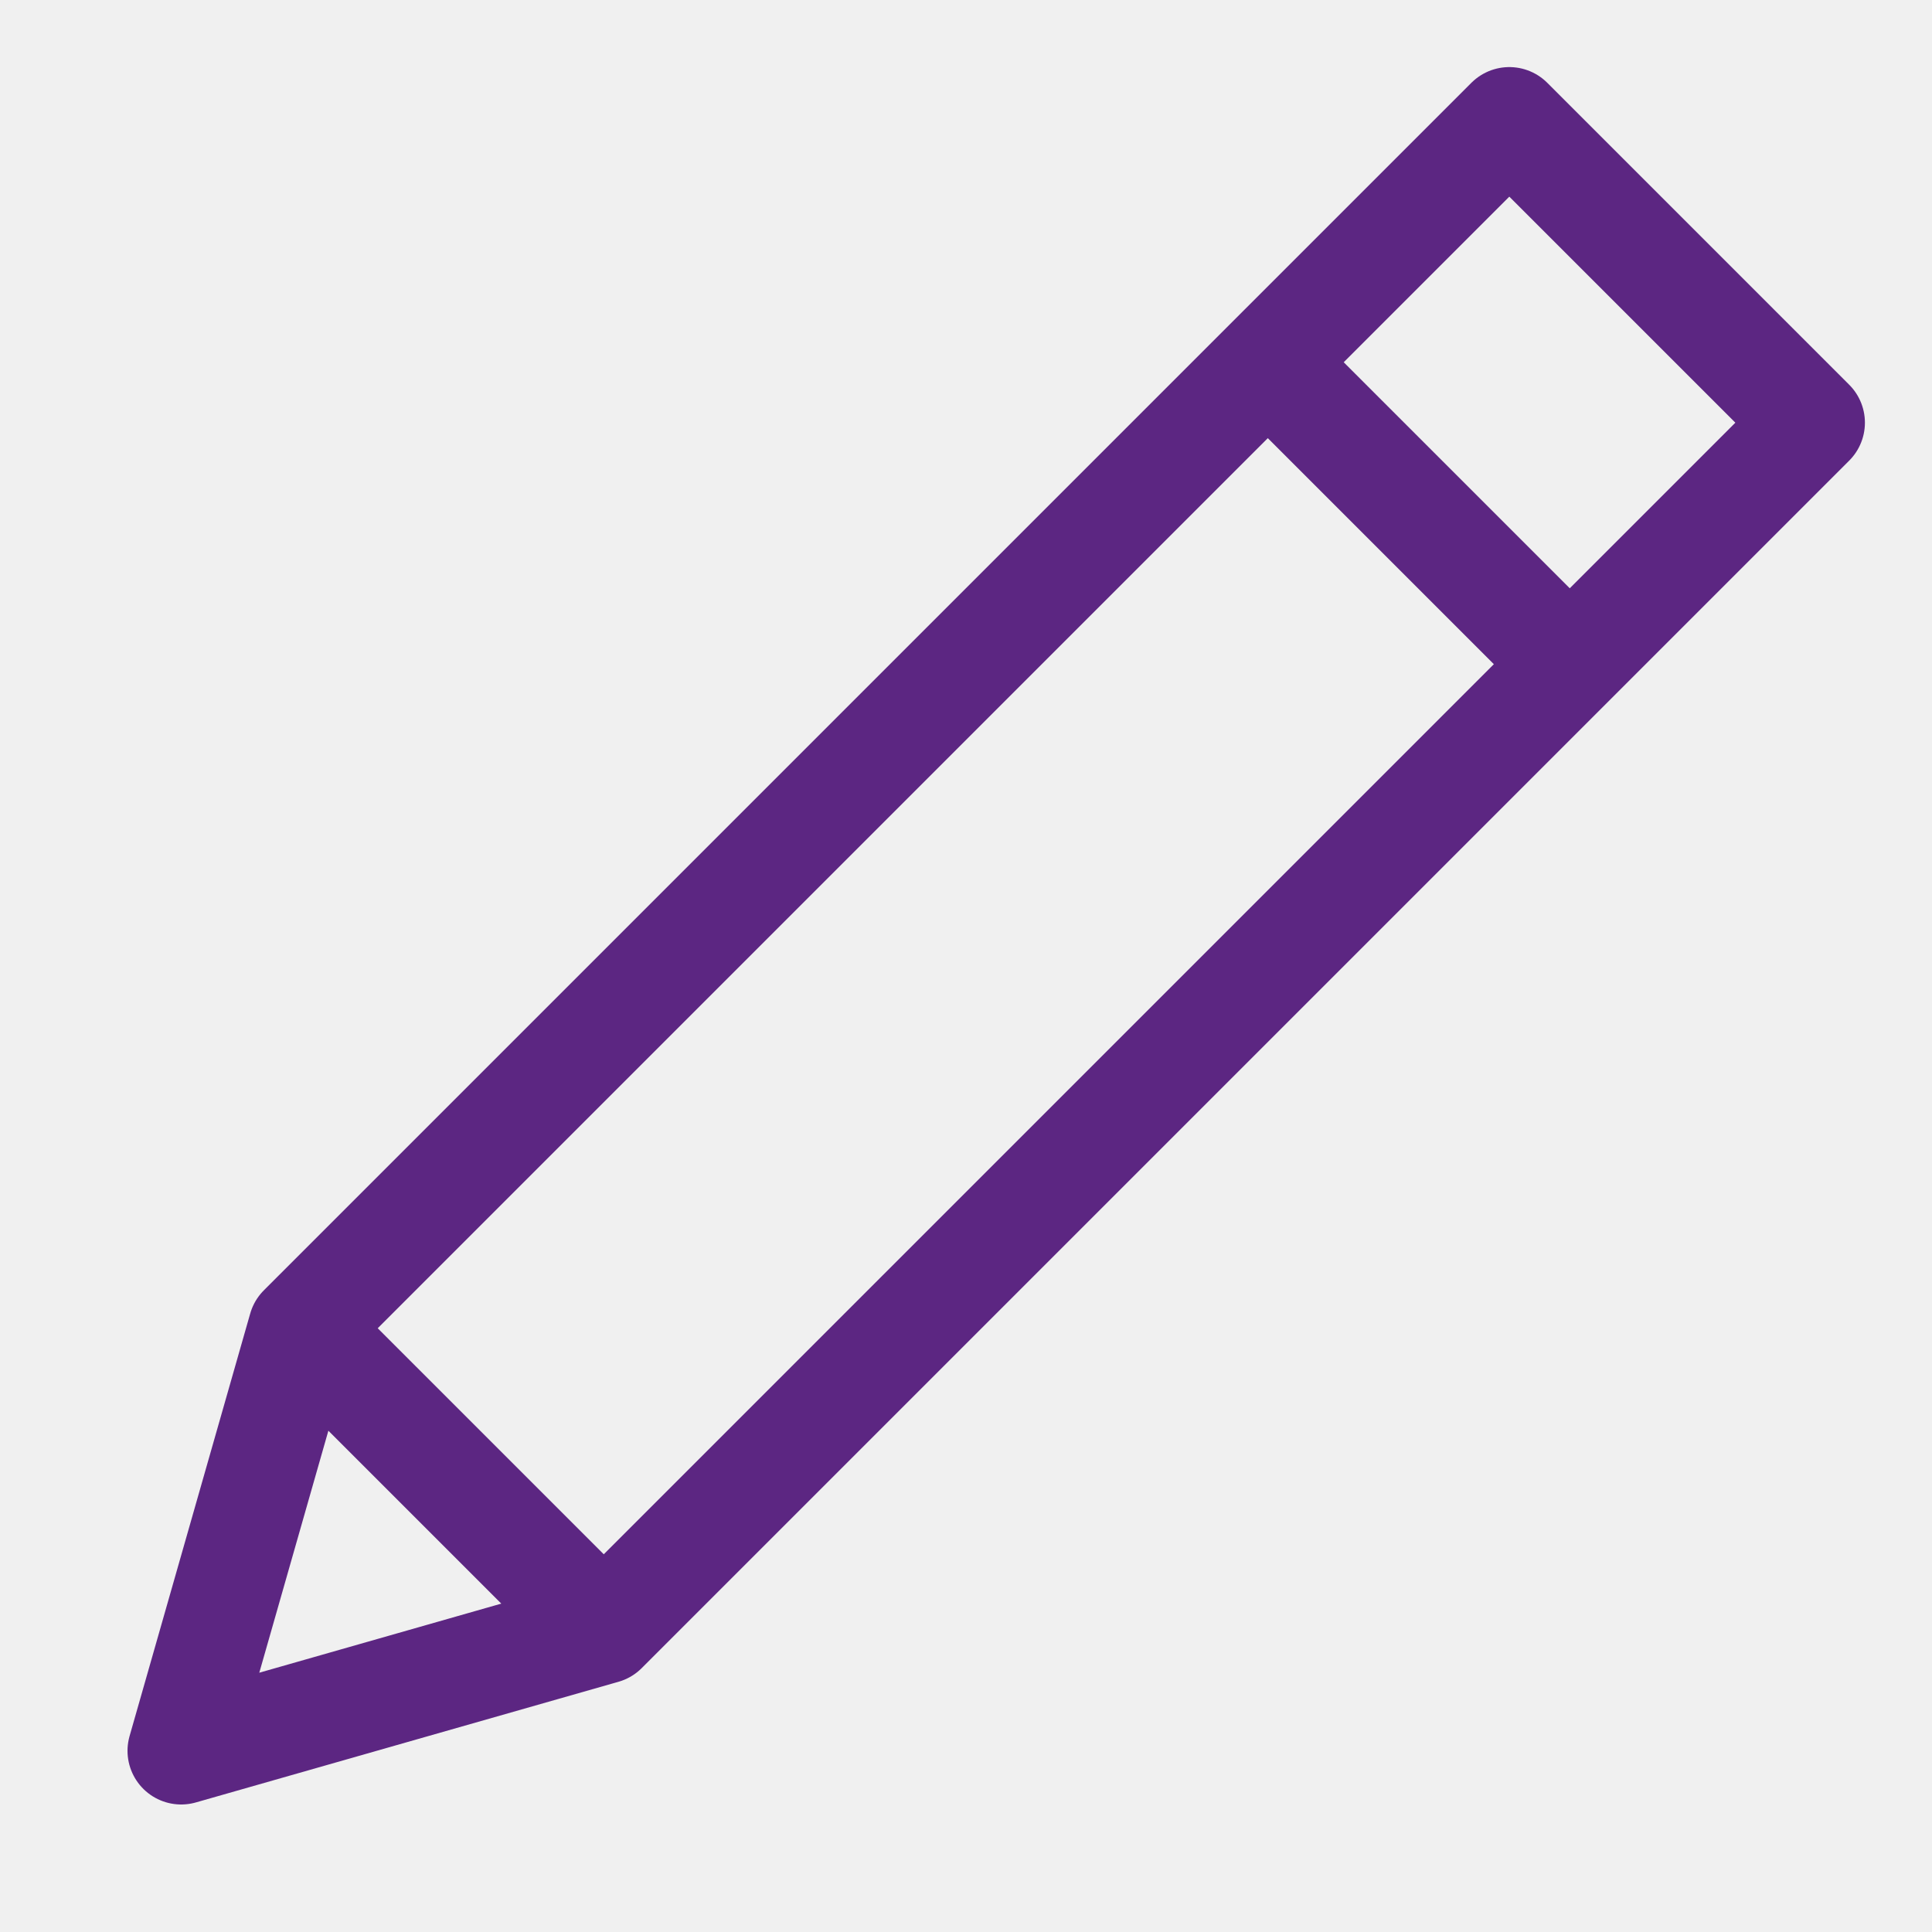
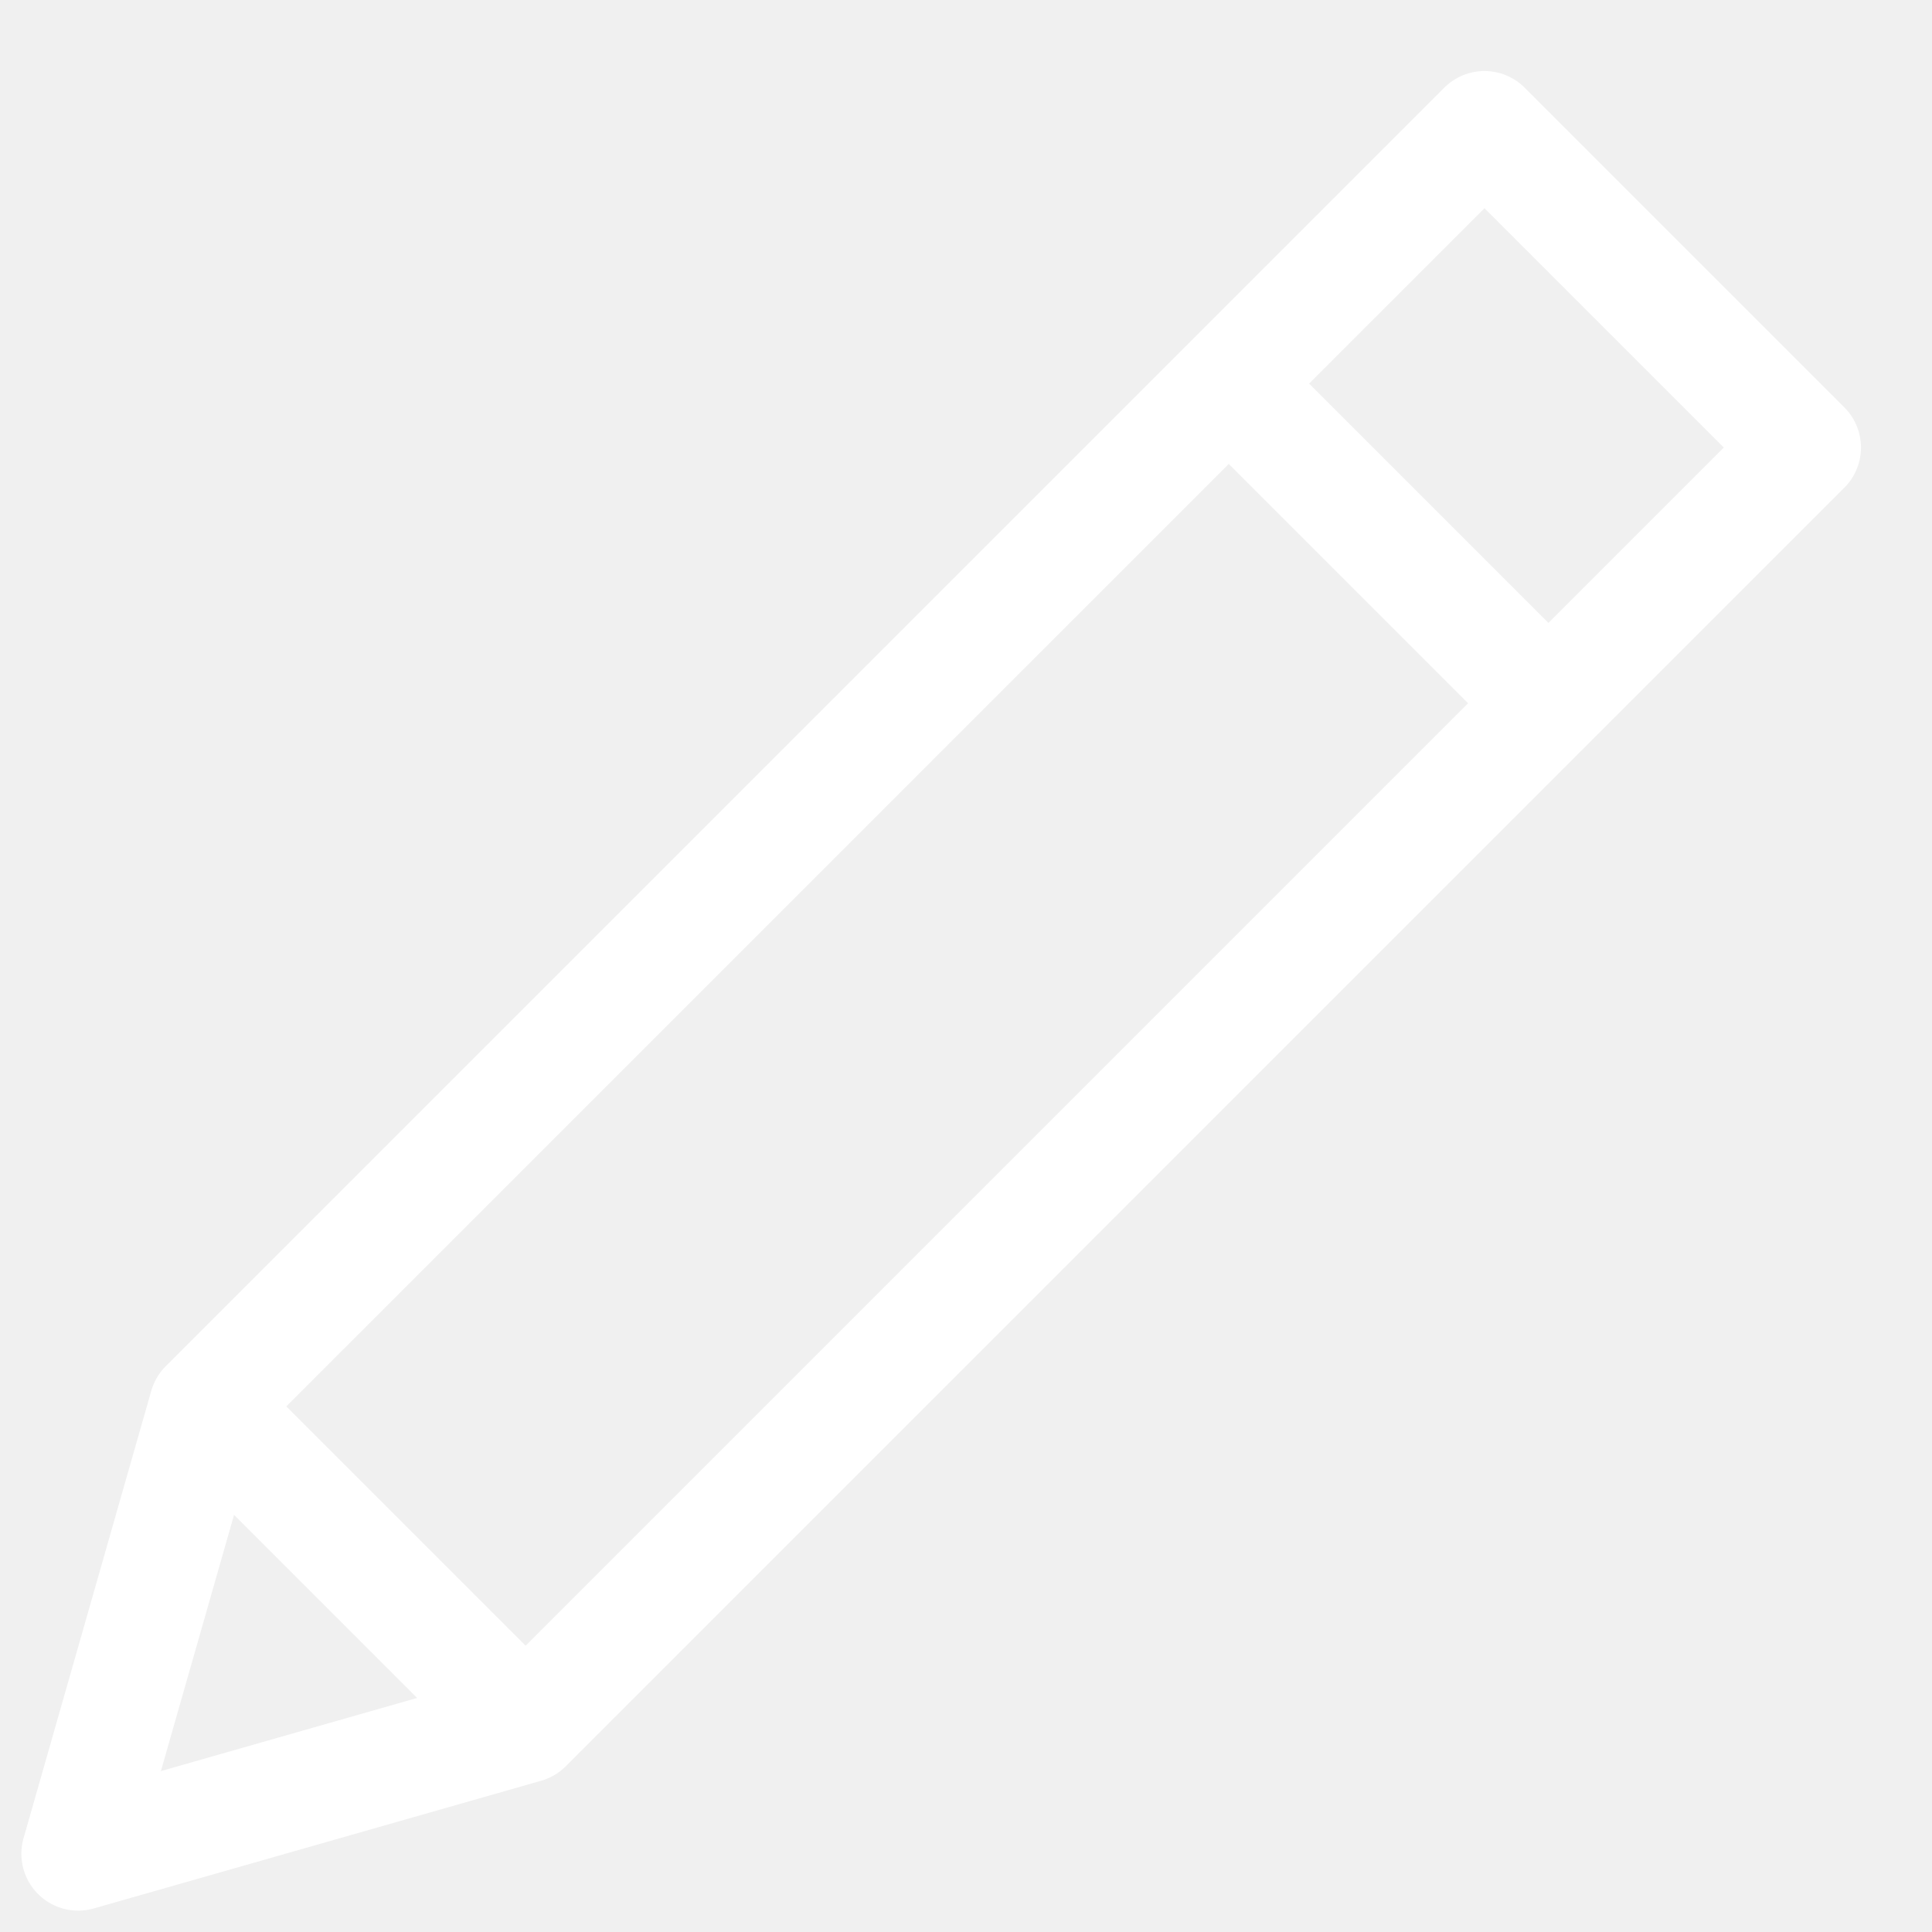
- <svg xmlns="http://www.w3.org/2000/svg" width="18" height="18" viewBox="0 0 18 18" fill="none">
-   <path d="M16.875 3.938L14.062 1.125L2.812 12.375L1.688 16.312L5.625 15.188L16.875 3.938ZM11.812 3.375L14.625 6.188L11.812 3.375ZM2.812 12.375L5.625 15.188L2.812 12.375Z" stroke="#5C2682" stroke-linecap="round" stroke-linejoin="round" />
+ <svg xmlns="http://www.w3.org/2000/svg" width="17" height="17" viewBox="0 0 17 17" fill="none">
+   <path d="M15.875 3.938L13.062 1.125L1.812 12.375L0.688 16.312L4.625 15.188L15.875 3.938ZM10.812 3.375L13.625 6.188L10.812 3.375ZM1.812 12.375L4.625 15.188L1.812 12.375Z" stroke="white" stroke-linecap="round" stroke-linejoin="round" />
</svg>
